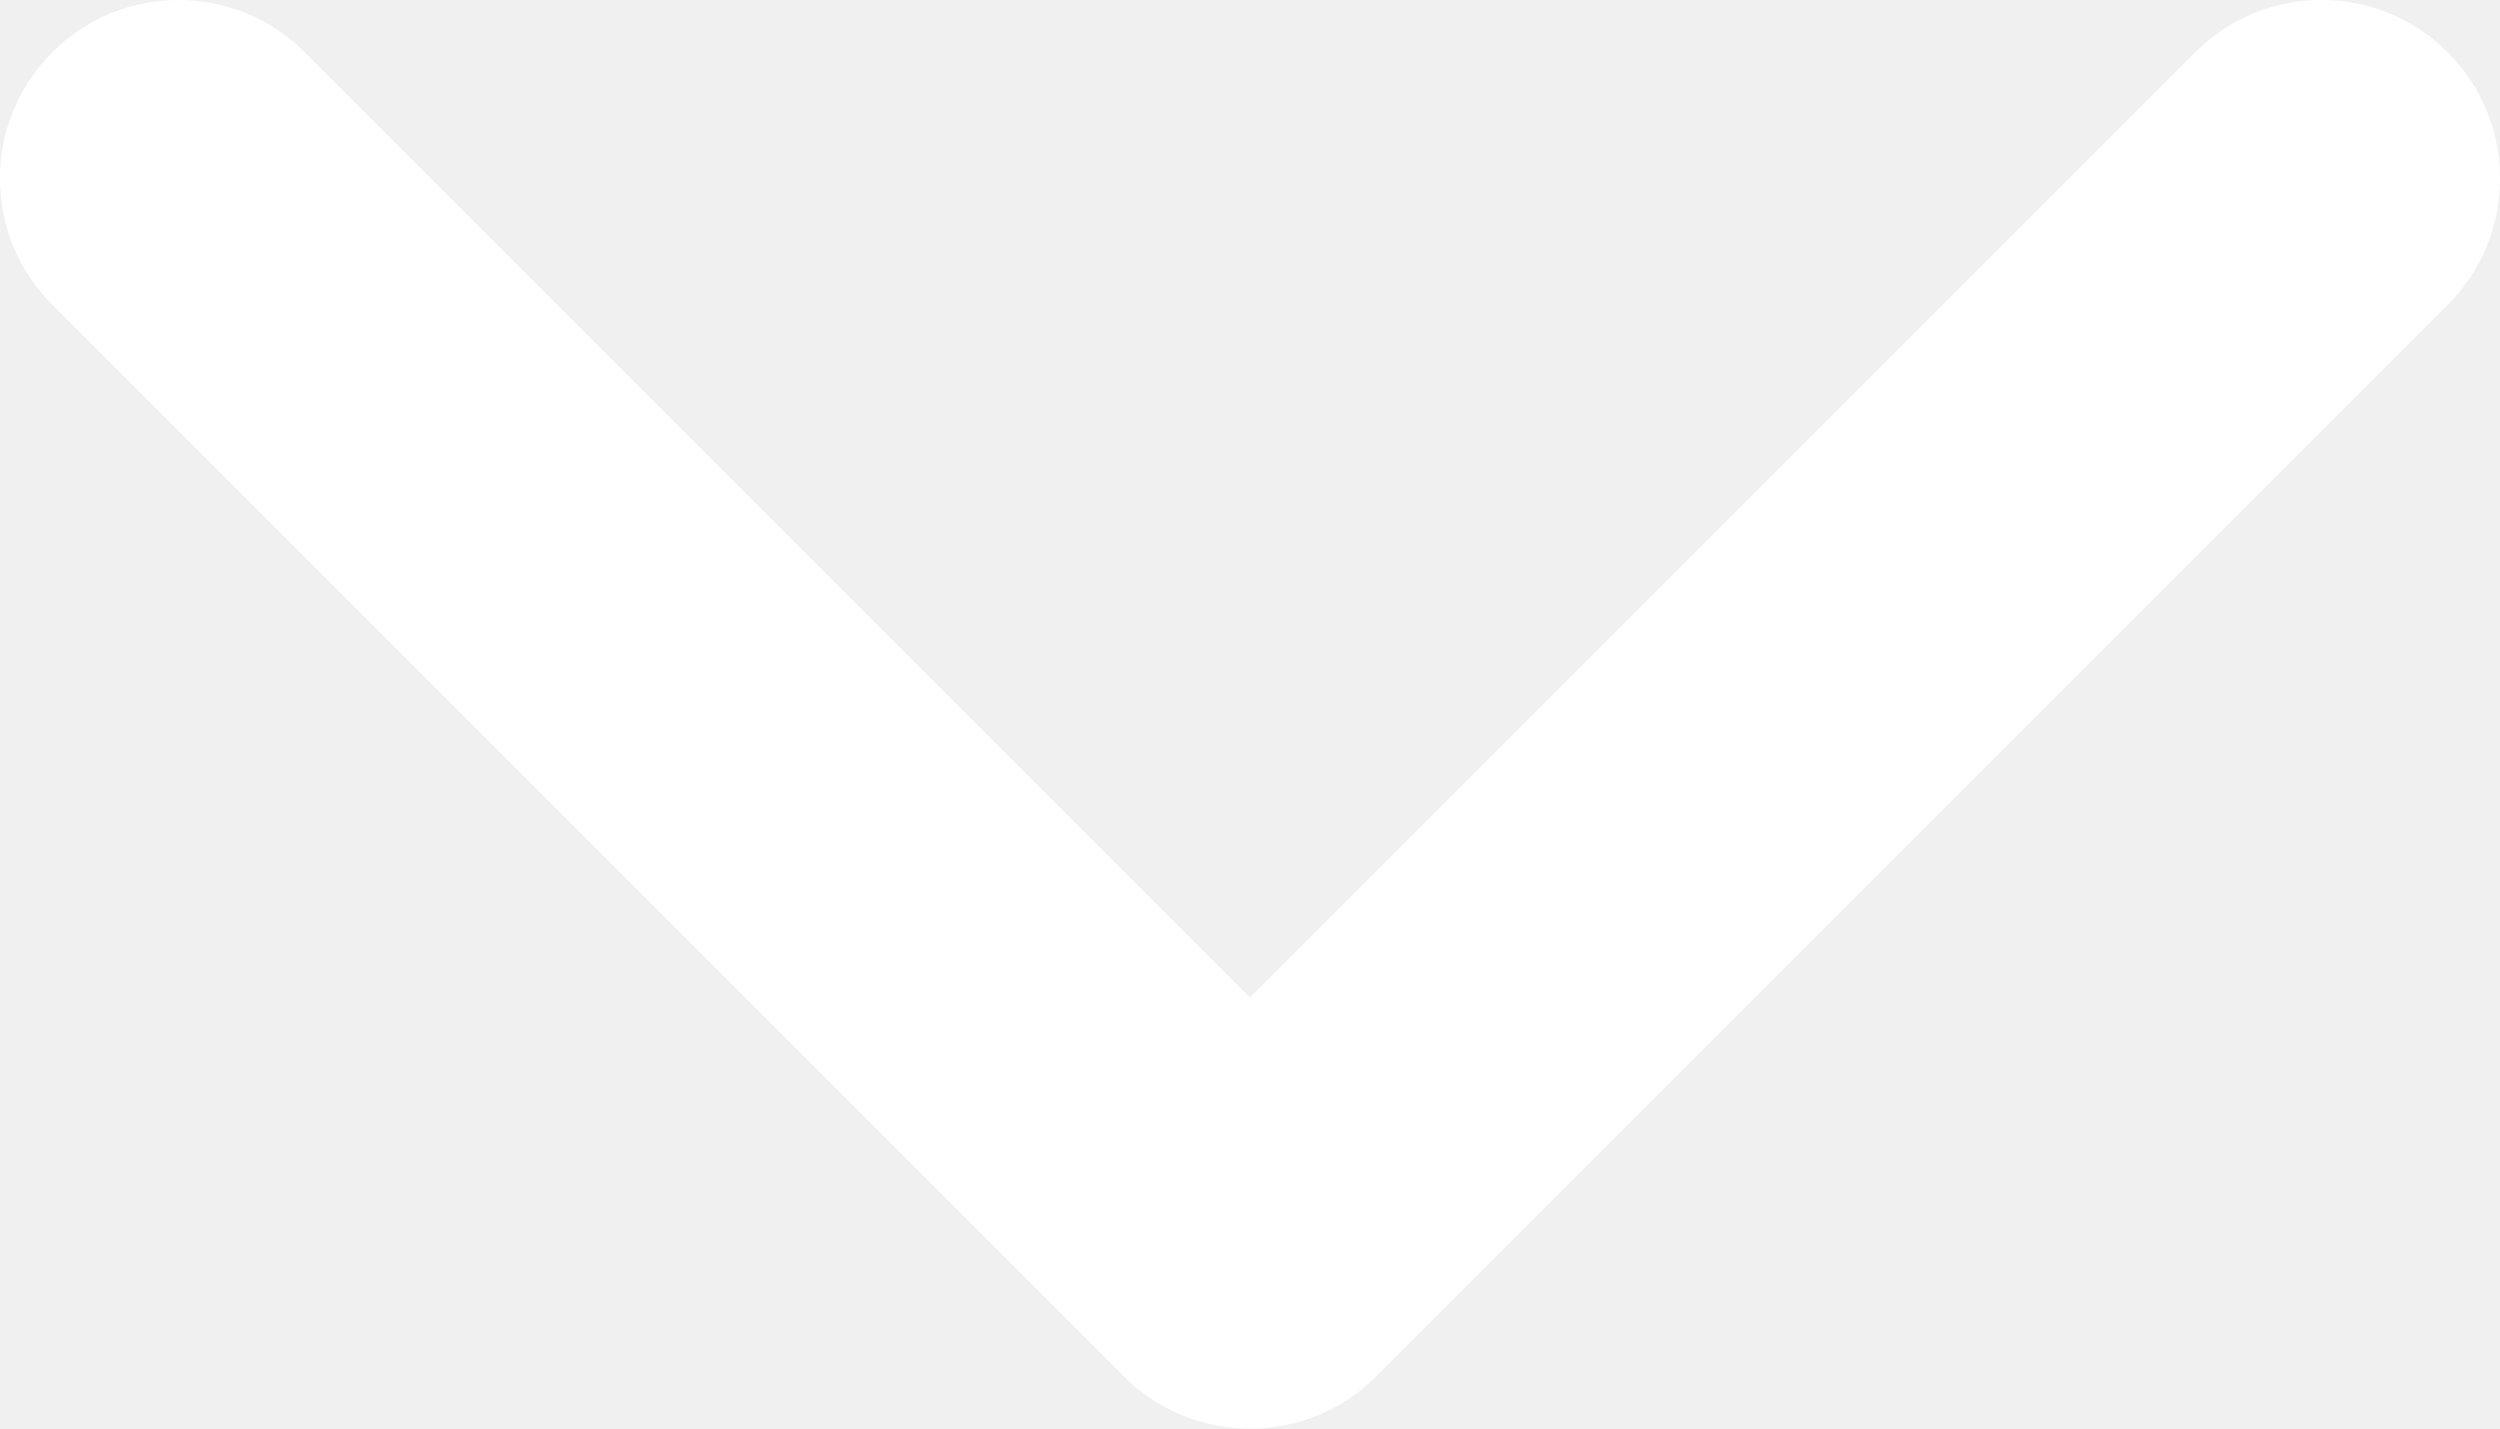
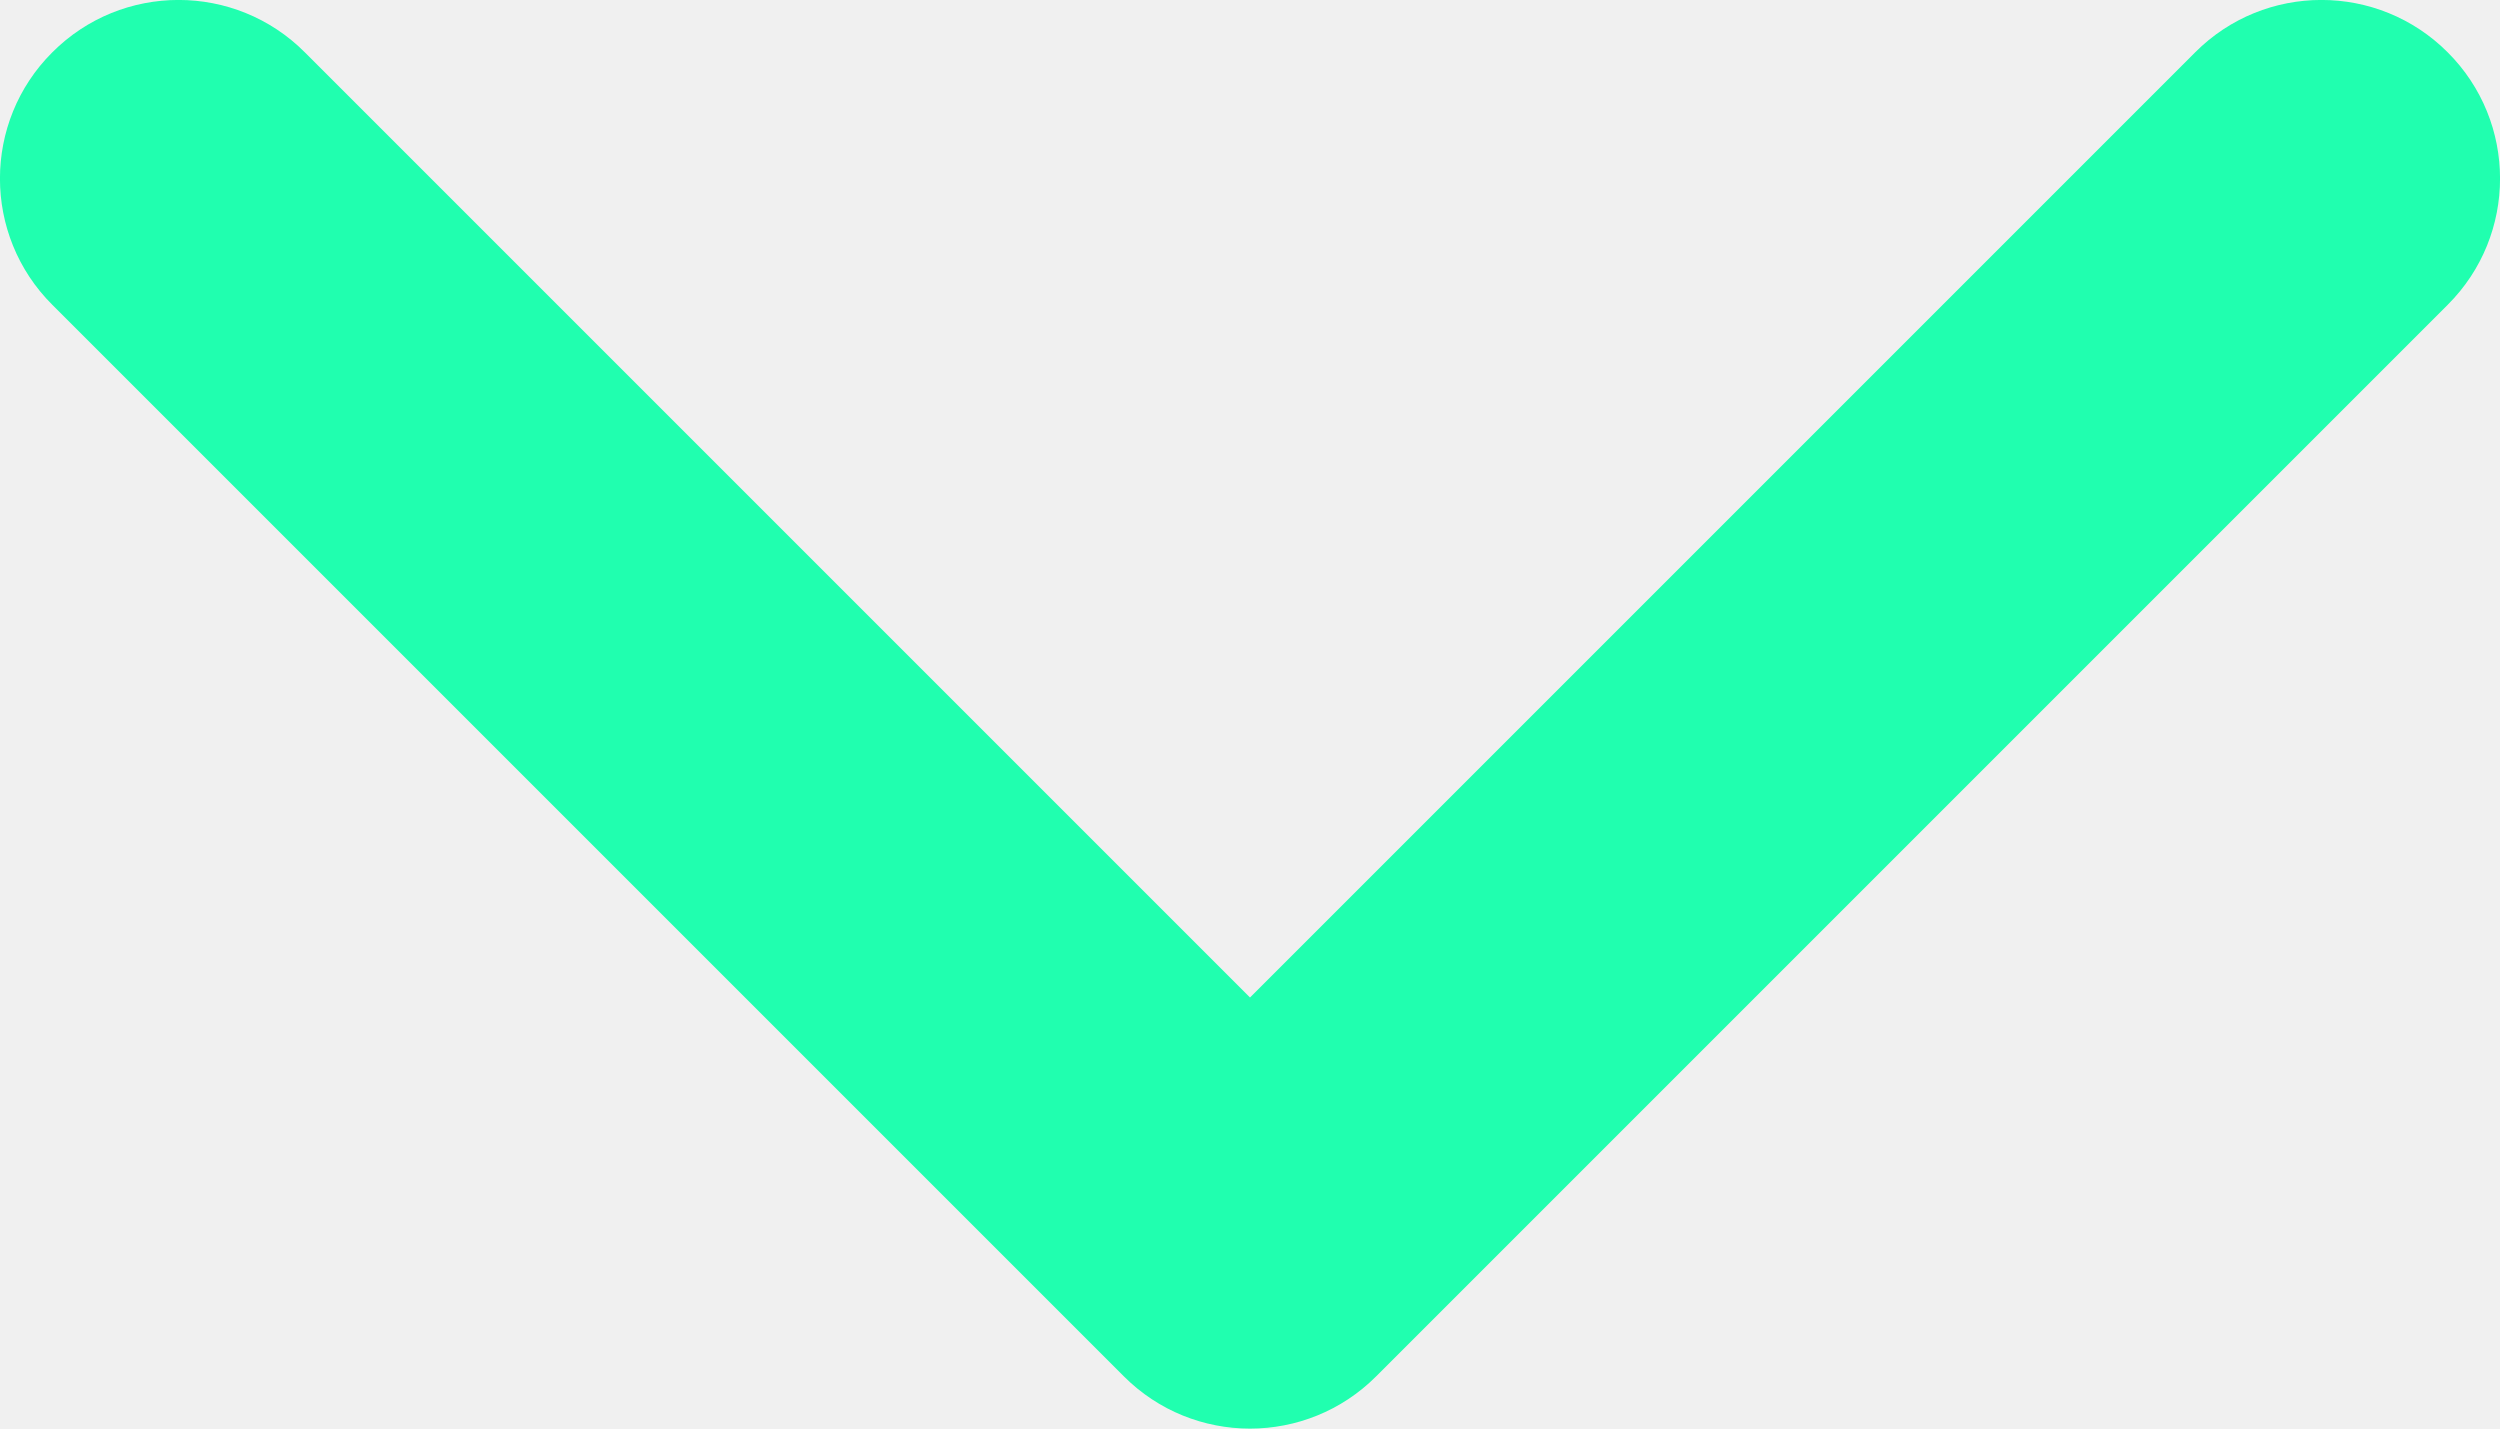
<svg xmlns="http://www.w3.org/2000/svg" width="14" height="8" viewBox="0 0 14 8" fill="none">
-   <path d="M0.293 0.293C0.683 -0.098 1.317 -0.098 1.707 0.293L7 5.586L12.293 0.293C12.683 -0.098 13.317 -0.098 13.707 0.293C14.098 0.683 14.098 1.317 13.707 1.707L7.707 7.707C7.317 8.098 6.683 8.098 6.293 7.707L0.293 1.707C-0.098 1.317 -0.098 0.683 0.293 0.293Z" fill="white" />
+   <path d="M0.293 0.293C0.683 -0.098 1.317 -0.098 1.707 0.293L7 5.586L12.293 0.293C12.683 -0.098 13.317 -0.098 13.707 0.293C14.098 0.683 14.098 1.317 13.707 1.707L7.707 7.707C7.317 8.098 6.683 8.098 6.293 7.707L0.293 1.707C-0.098 1.317 -0.098 0.683 0.293 0.293Z" fill="#20FFAF" />
</svg>
